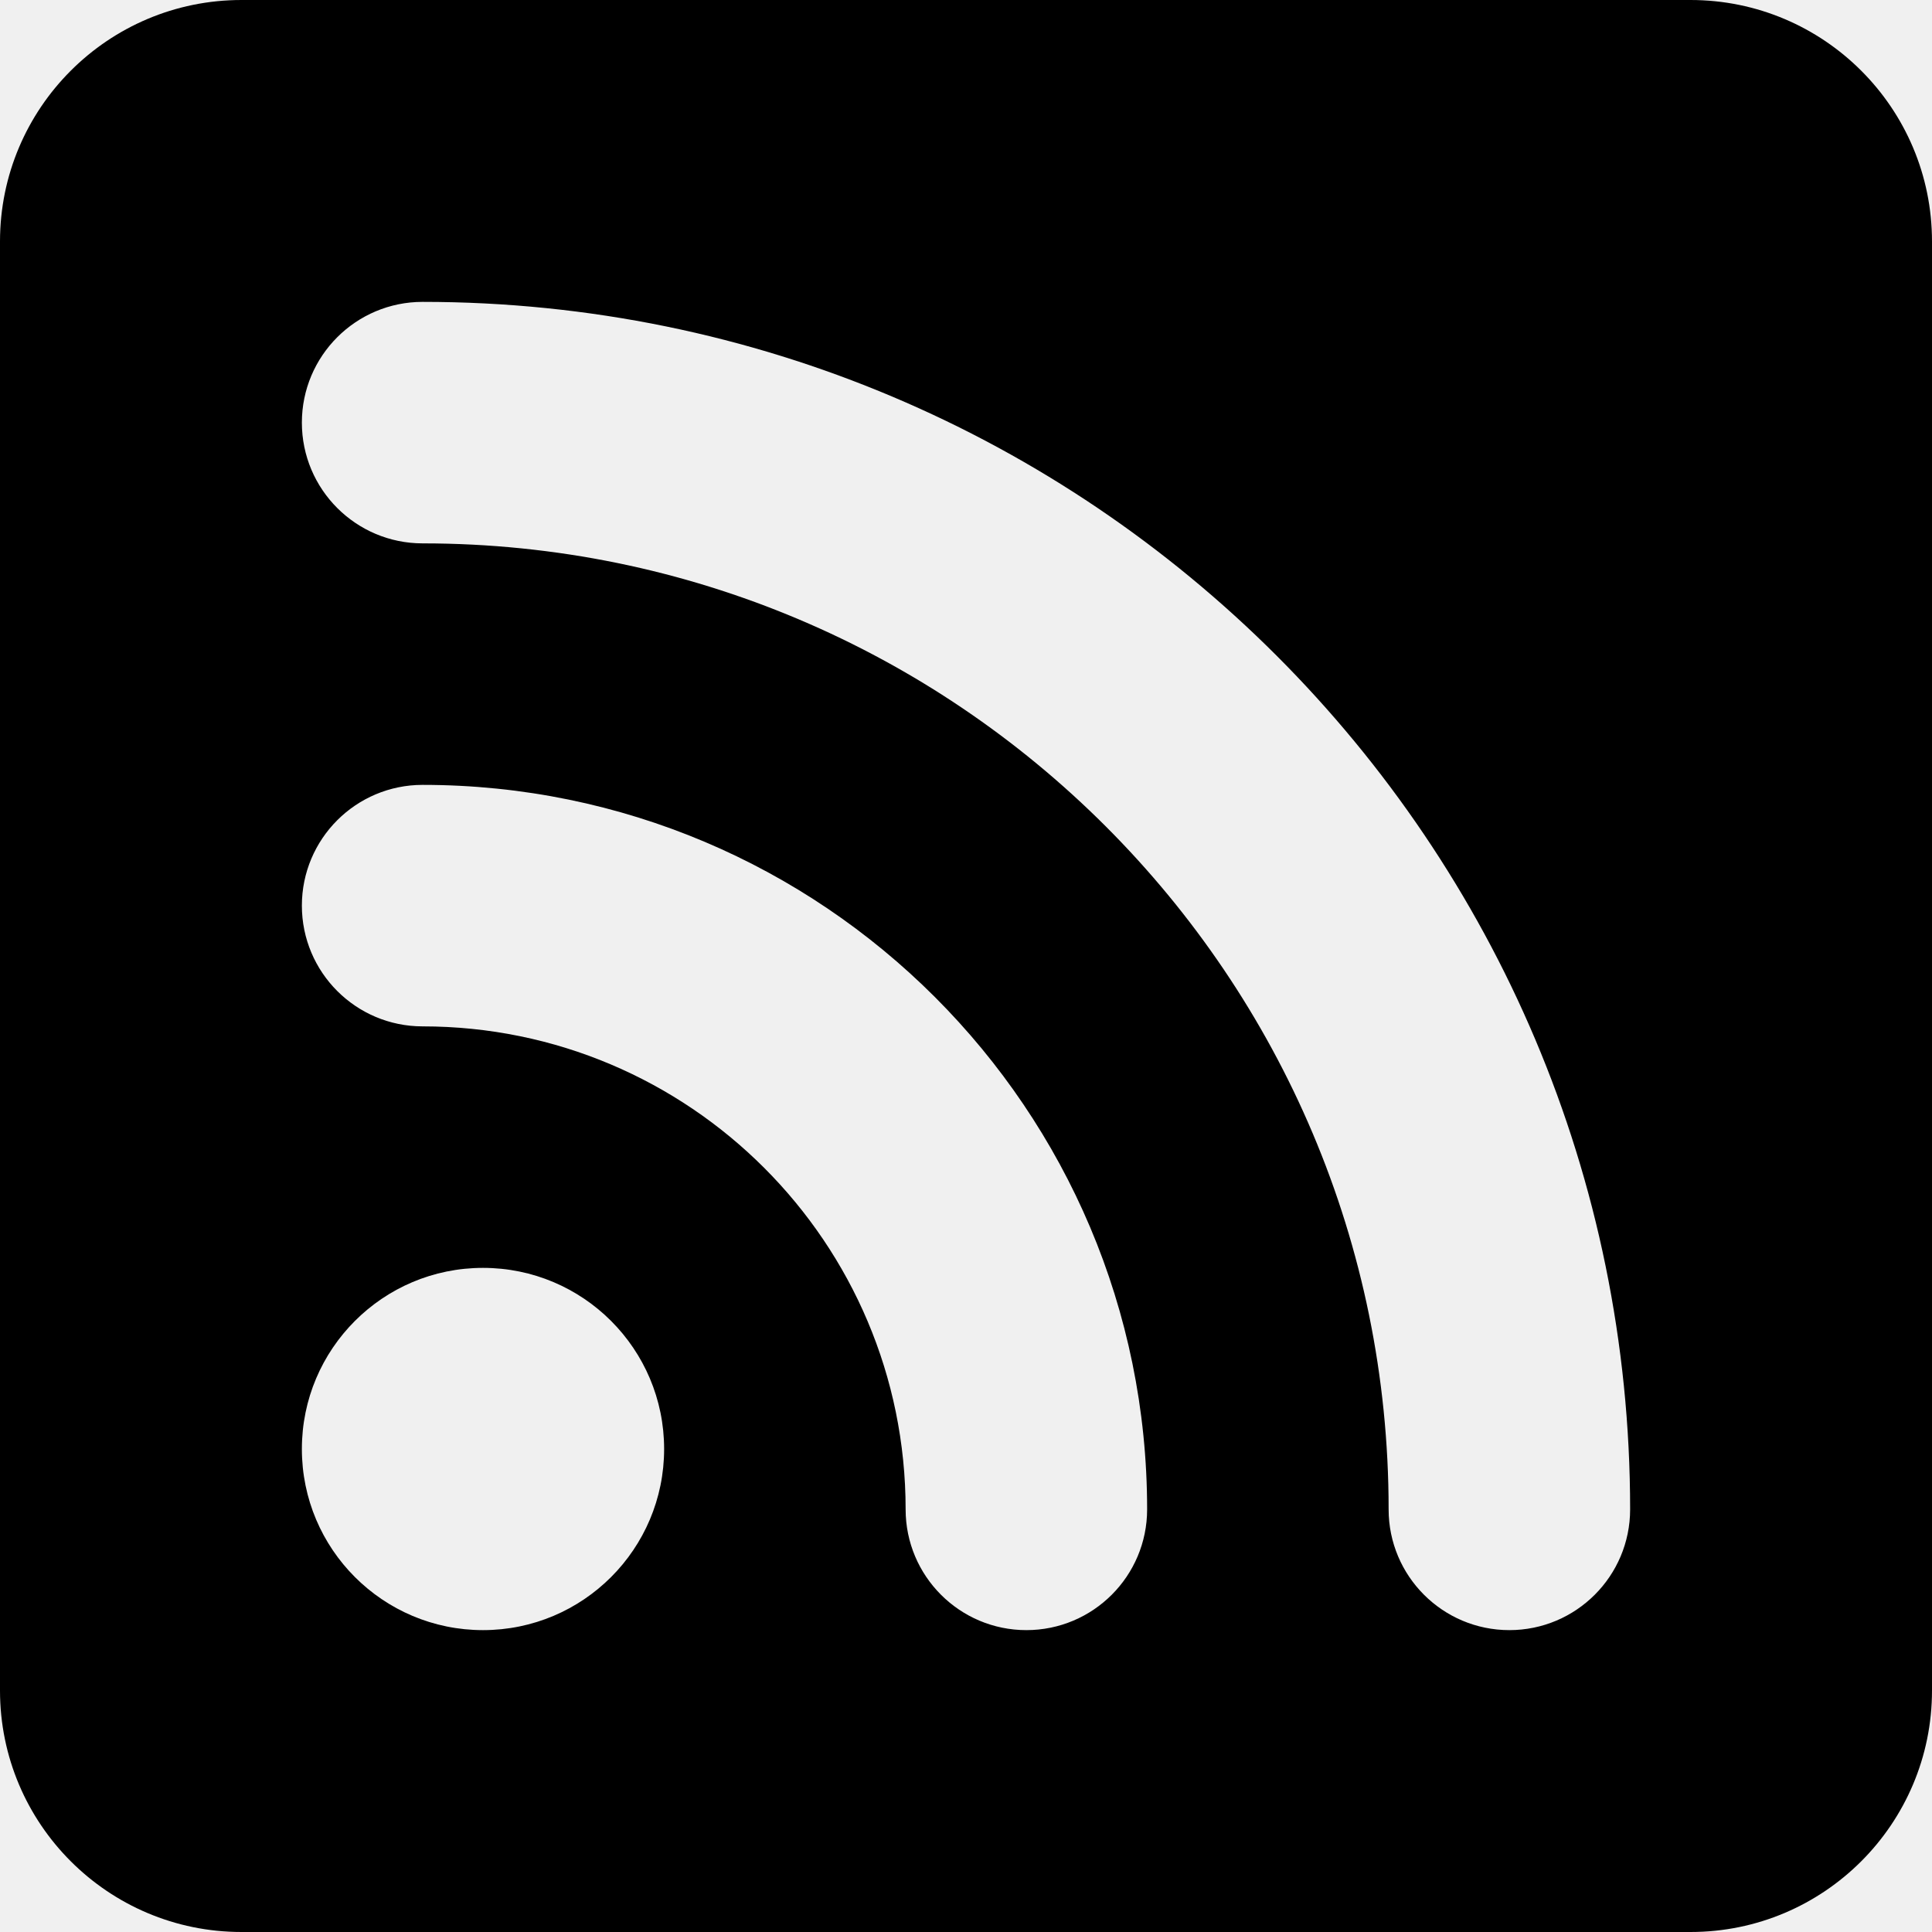
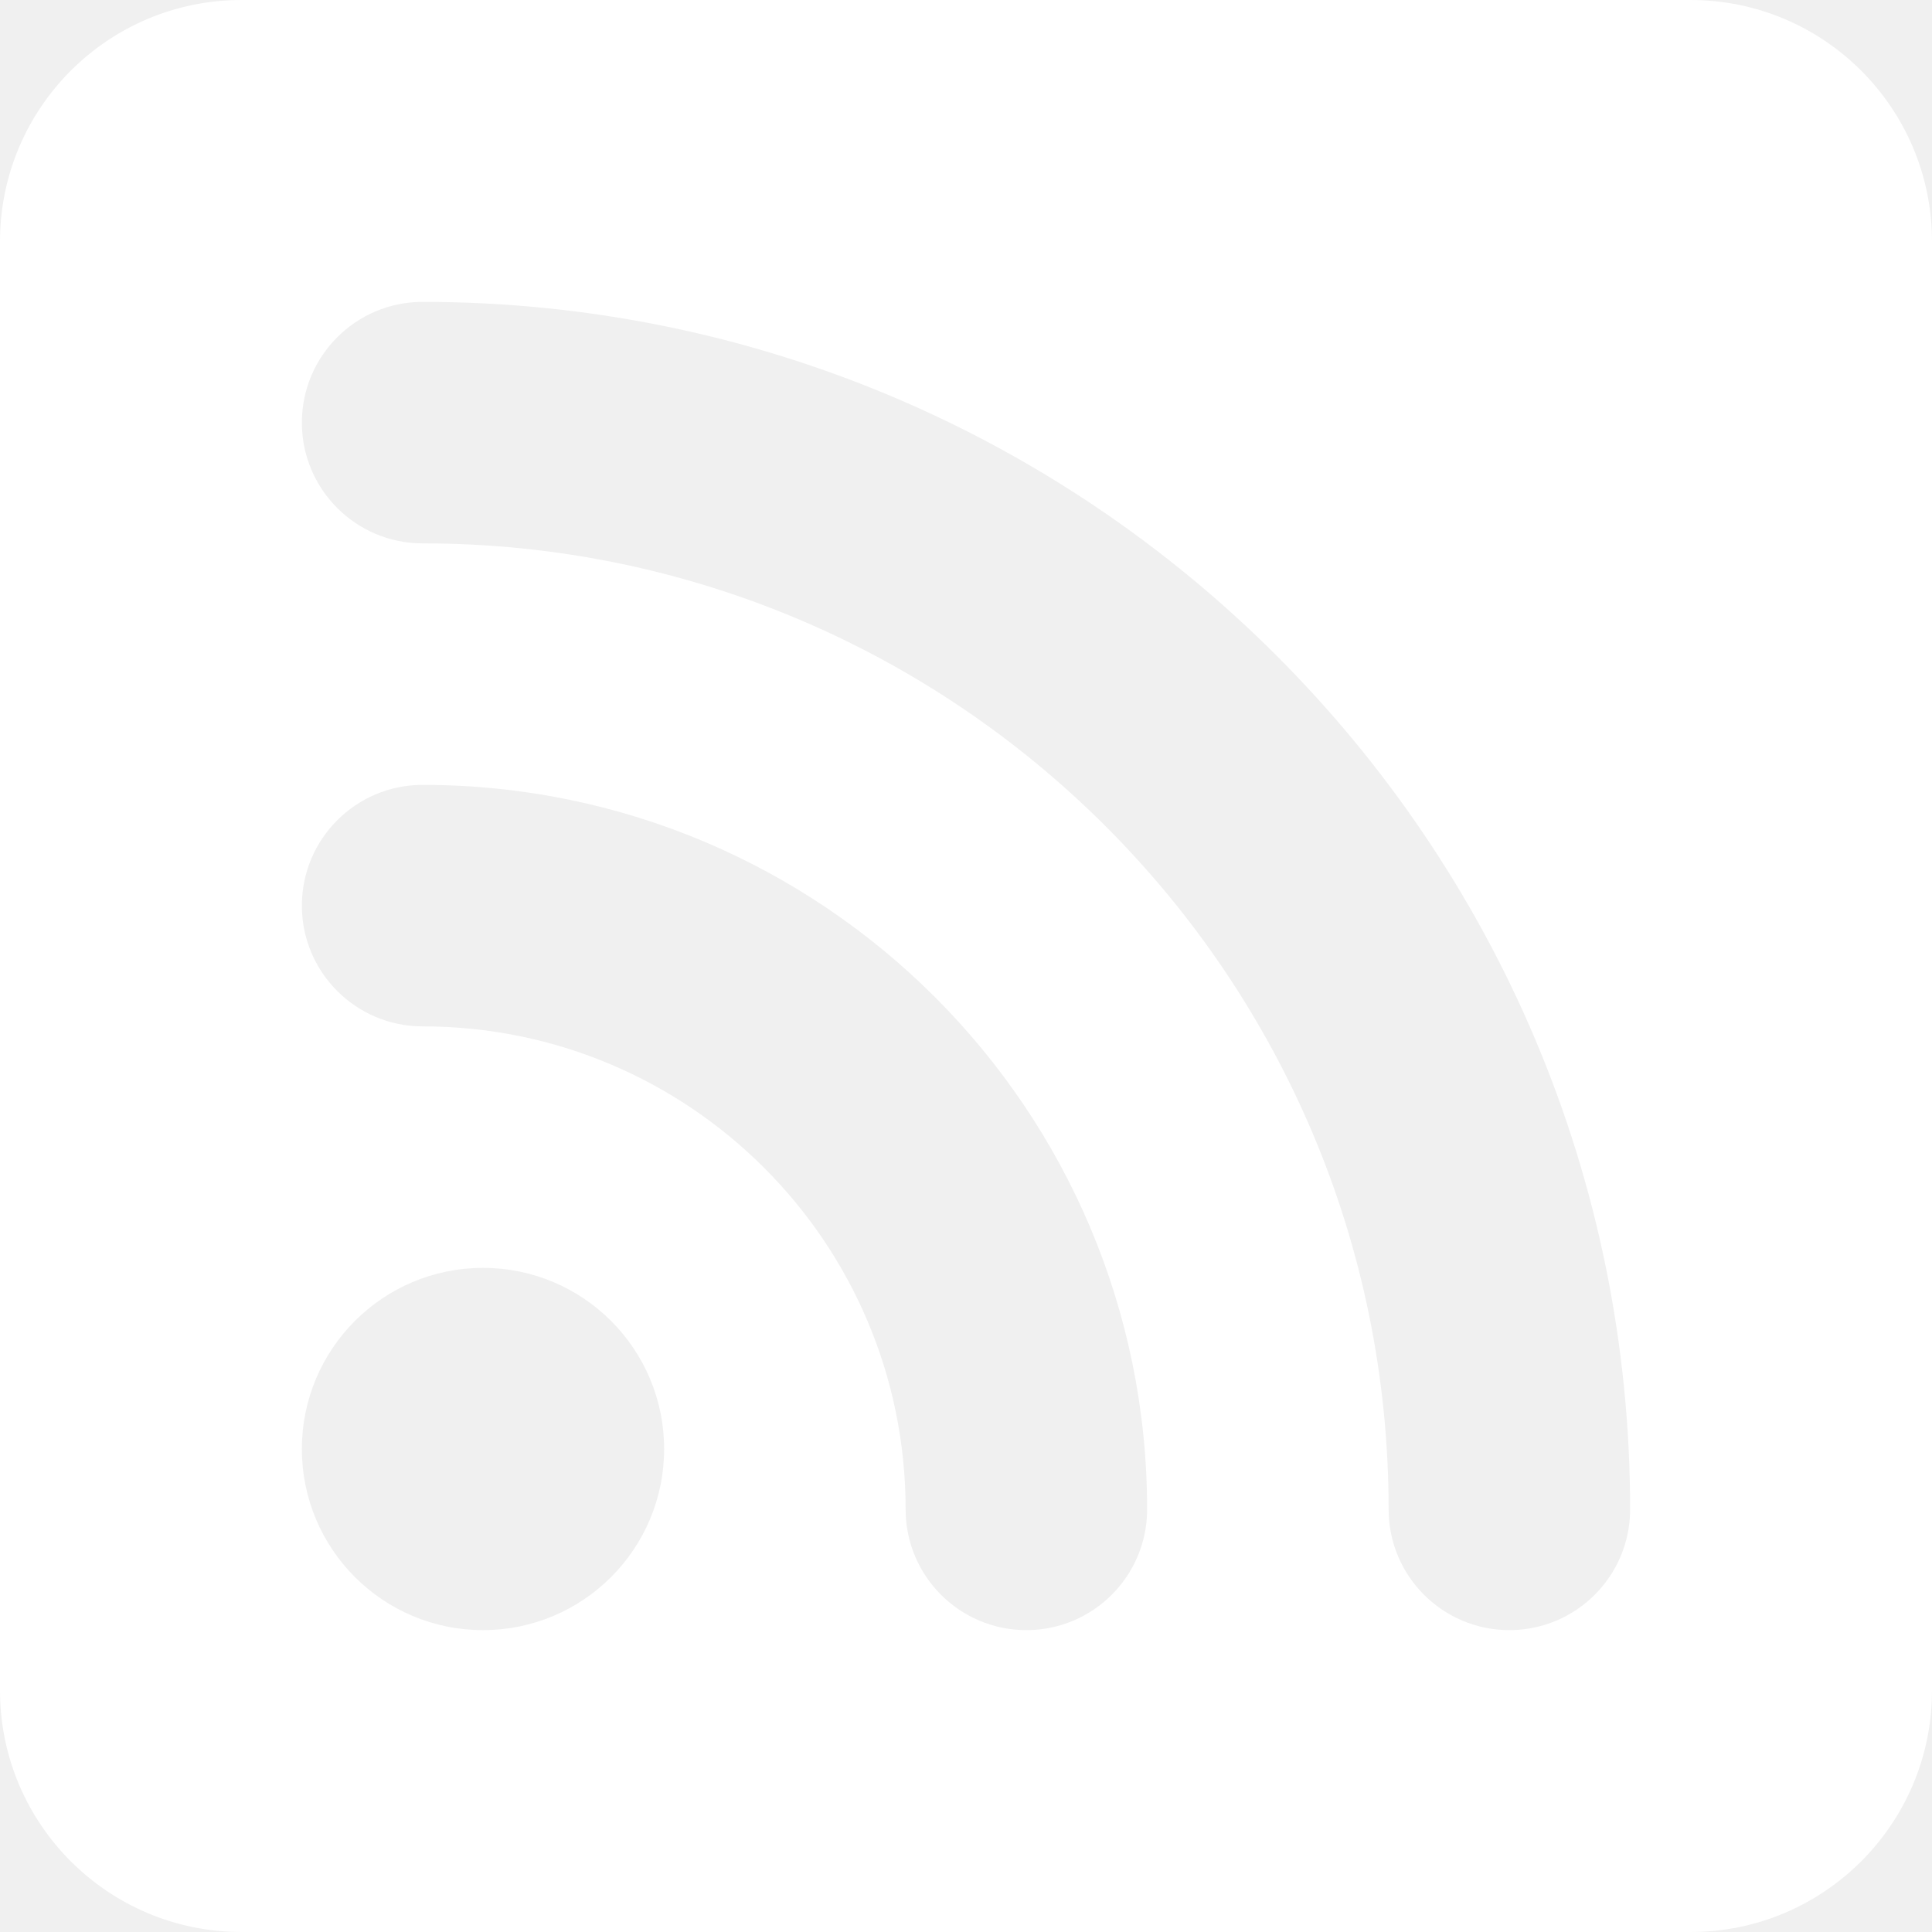
- <svg xmlns="http://www.w3.org/2000/svg" width="16" height="16" fill="currentColor" class="bi bi-rss-fill" viewBox="0 0 16 16">
+ <svg xmlns="http://www.w3.org/2000/svg" width="16" height="16" fill="#ffffff" class="bi bi-rss-fill" viewBox="0 0 16 16">
  <path d="M2 0a2 2 0 0 0-2 2v12a2 2 0 0 0 2 2h12a2 2 0 0 0 2-2V2a2 2 0 0 0-2-2zm1.5 2.5c5.523 0 10 4.477 10 10a1 1 0 1 1-2 0 8 8 0 0 0-8-8 1 1 0 0 1 0-2m0 4a6 6 0 0 1 6 6 1 1 0 1 1-2 0 4 4 0 0 0-4-4 1 1 0 0 1 0-2m.5 7a1.5 1.5 0 1 1 0-3 1.5 1.5 0 0 1 0 3" />
</svg>
